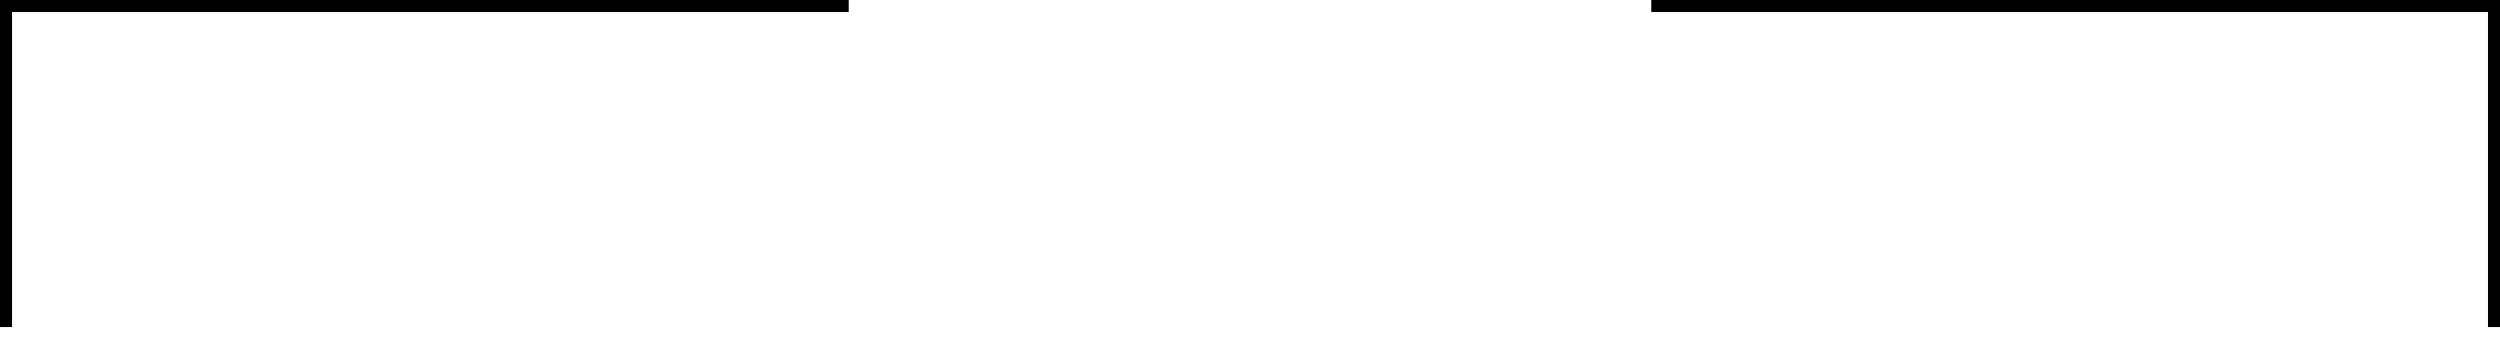
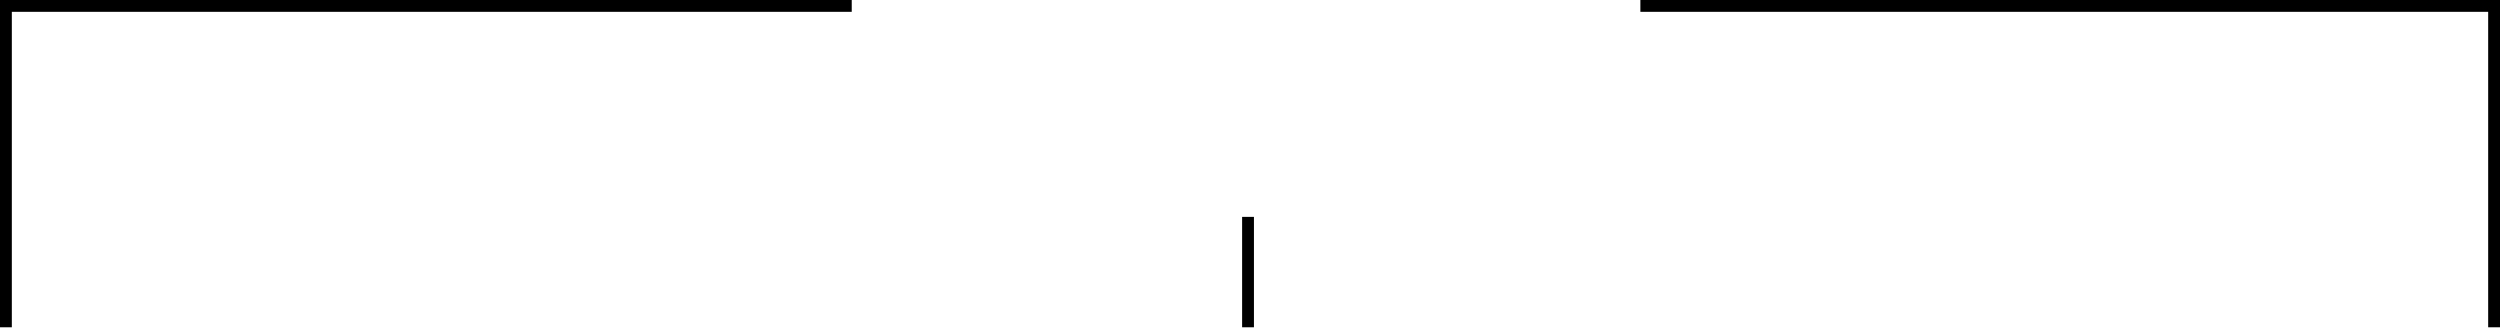
- <svg xmlns="http://www.w3.org/2000/svg" width="623" height="85.498" viewBox="0 0 623 85.498">
-   <g transform="translate(-388.5 -2108.5)">
-     <path d="M810,2134.117h210v80" transform="translate(-10 -24.117)" fill="none" stroke="#000" stroke-width="3" />
-     <path d="M1020,2134.117H810v80" transform="translate(-420 -24.117)" fill="none" stroke="#000" stroke-width="3" />
-     <path d="M700,2153.188v0Z" transform="translate(0 19)" fill="none" stroke="#000" stroke-width="3" />
+ <svg xmlns="http://www.w3.org/2000/svg" width="634" height="83" viewBox="0 0 634 83">
+   <g transform="translate(512 -2193)">
+     <rect width="3" height="83" transform="translate(-512 2193)" />
+     <rect width="216" height="3" transform="translate(-512 2193)" />
+     <rect width="3" height="83" transform="translate(119 2193)" />
+     <rect width="216" height="3" transform="translate(-96 2193)" />
+     <rect width="3" height="28" transform="translate(-197 2248)" />
  </g>
</svg>
